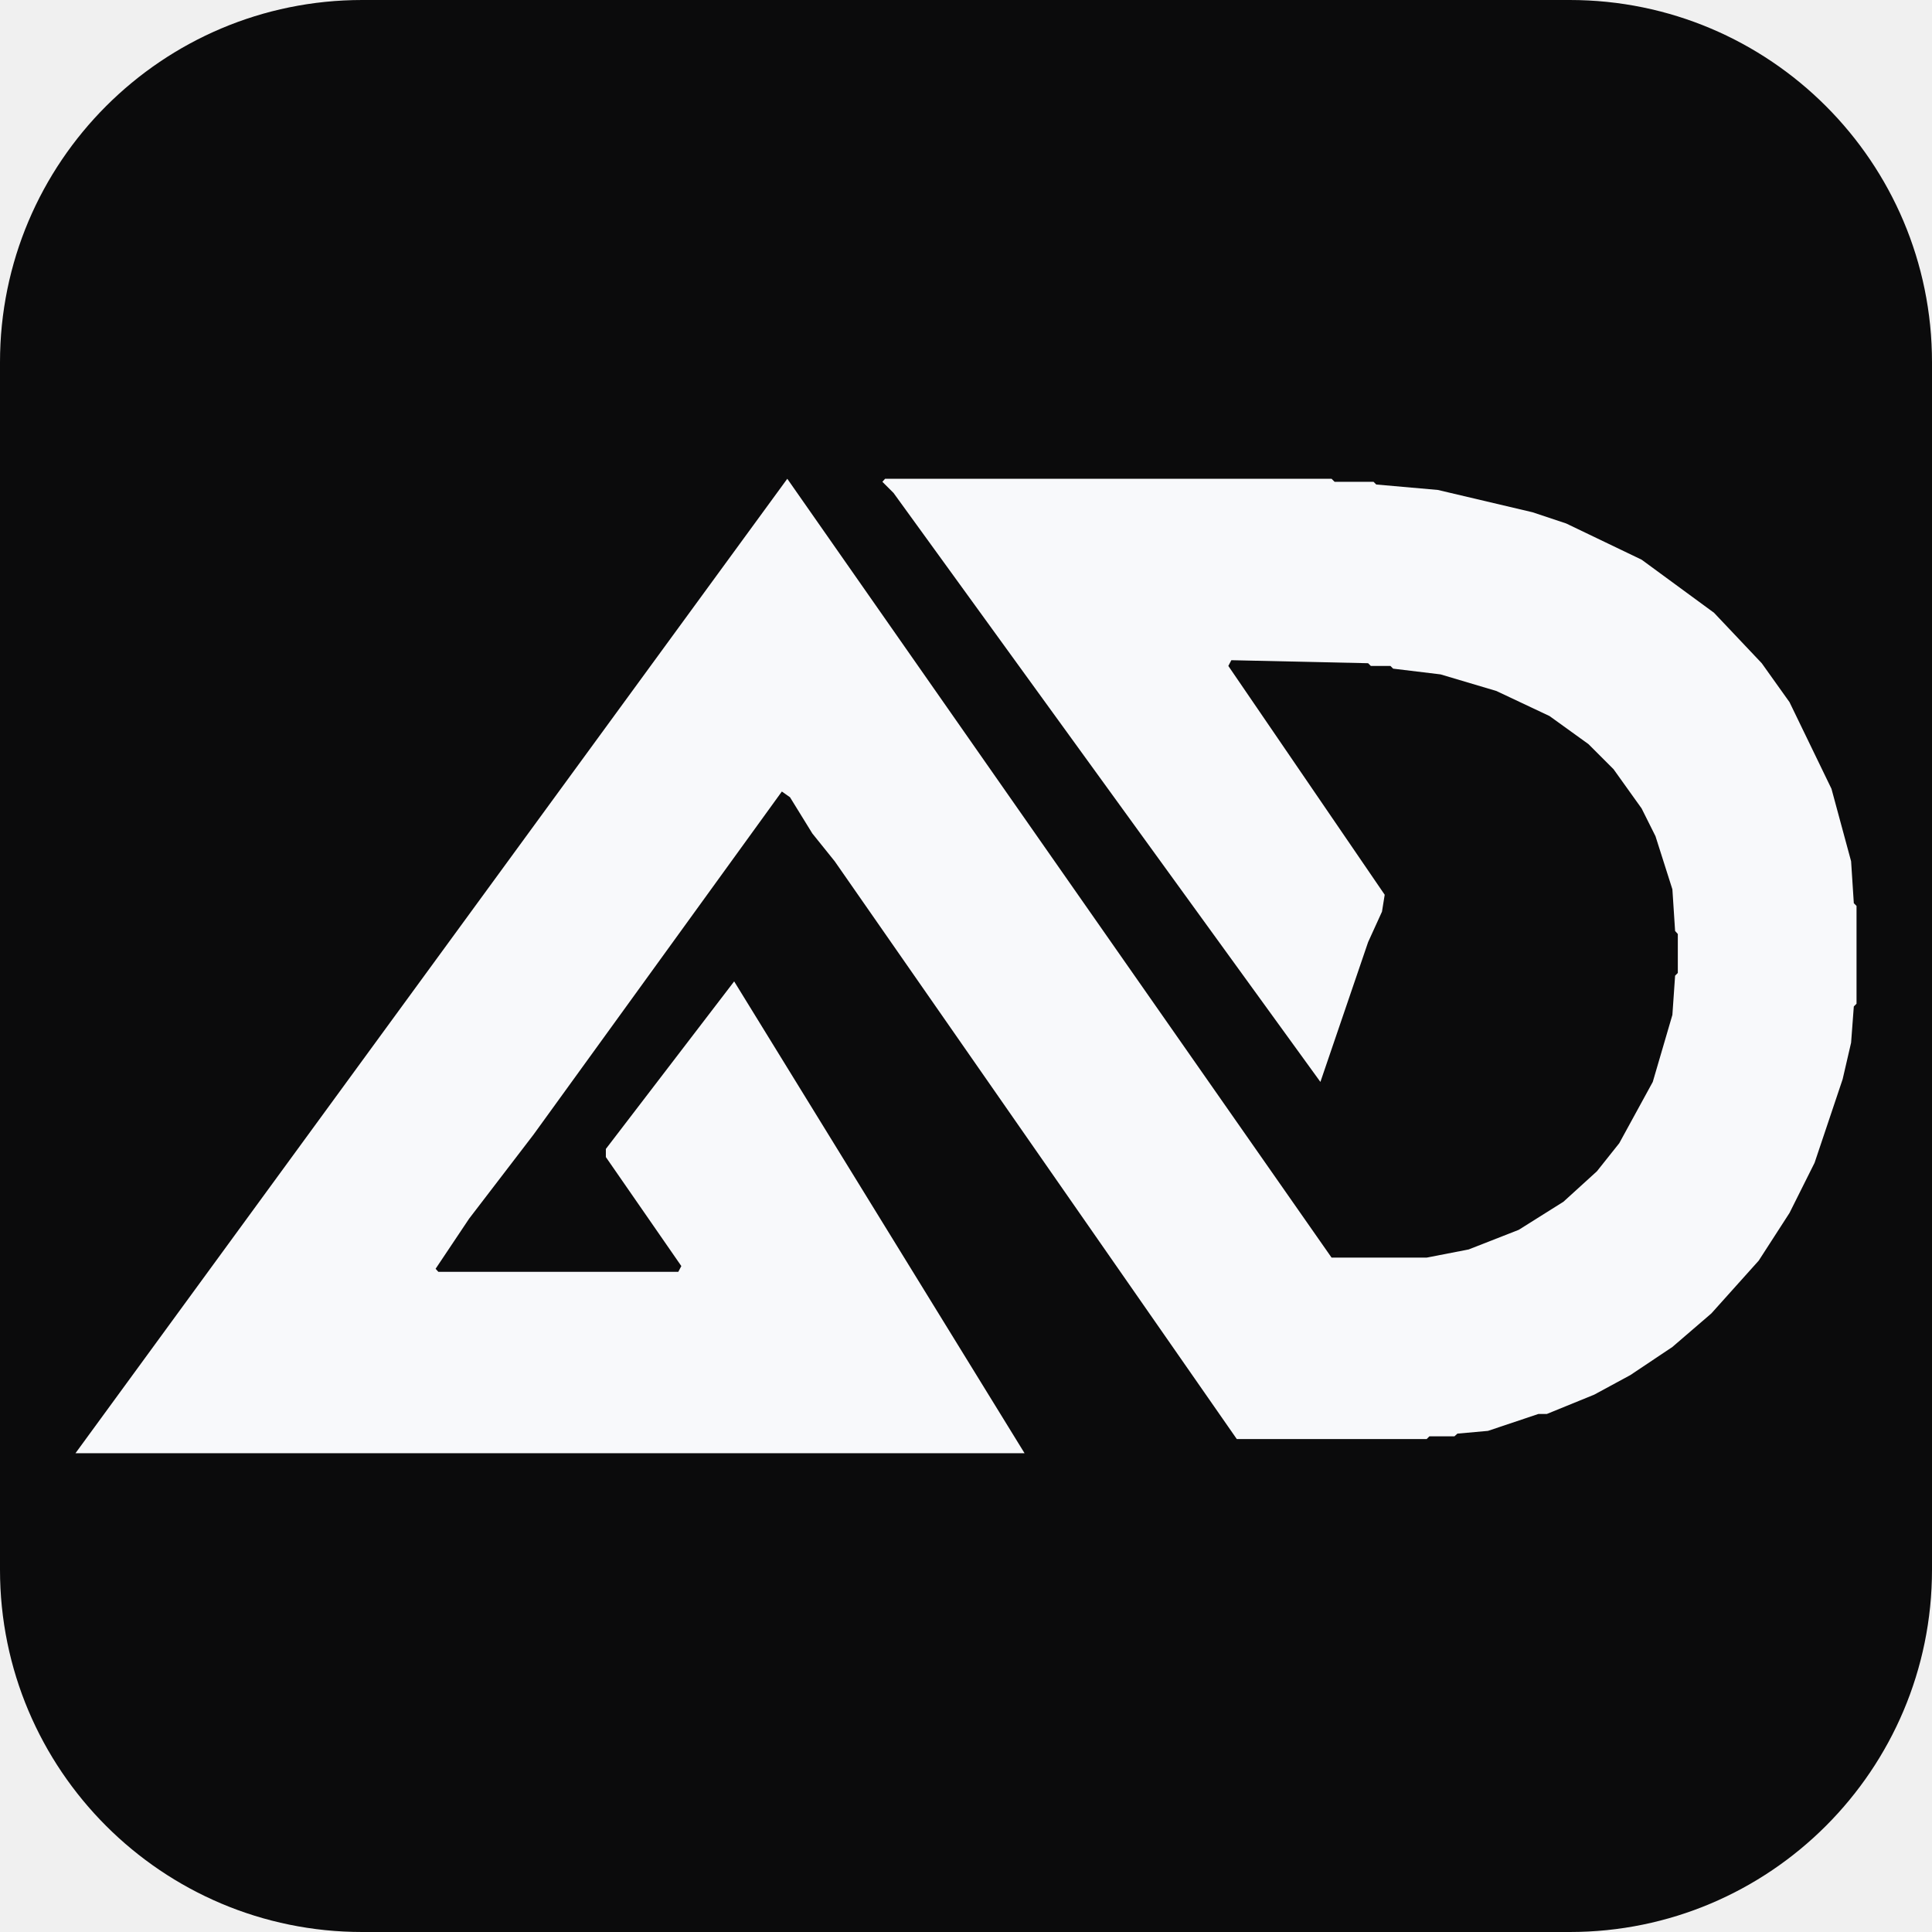
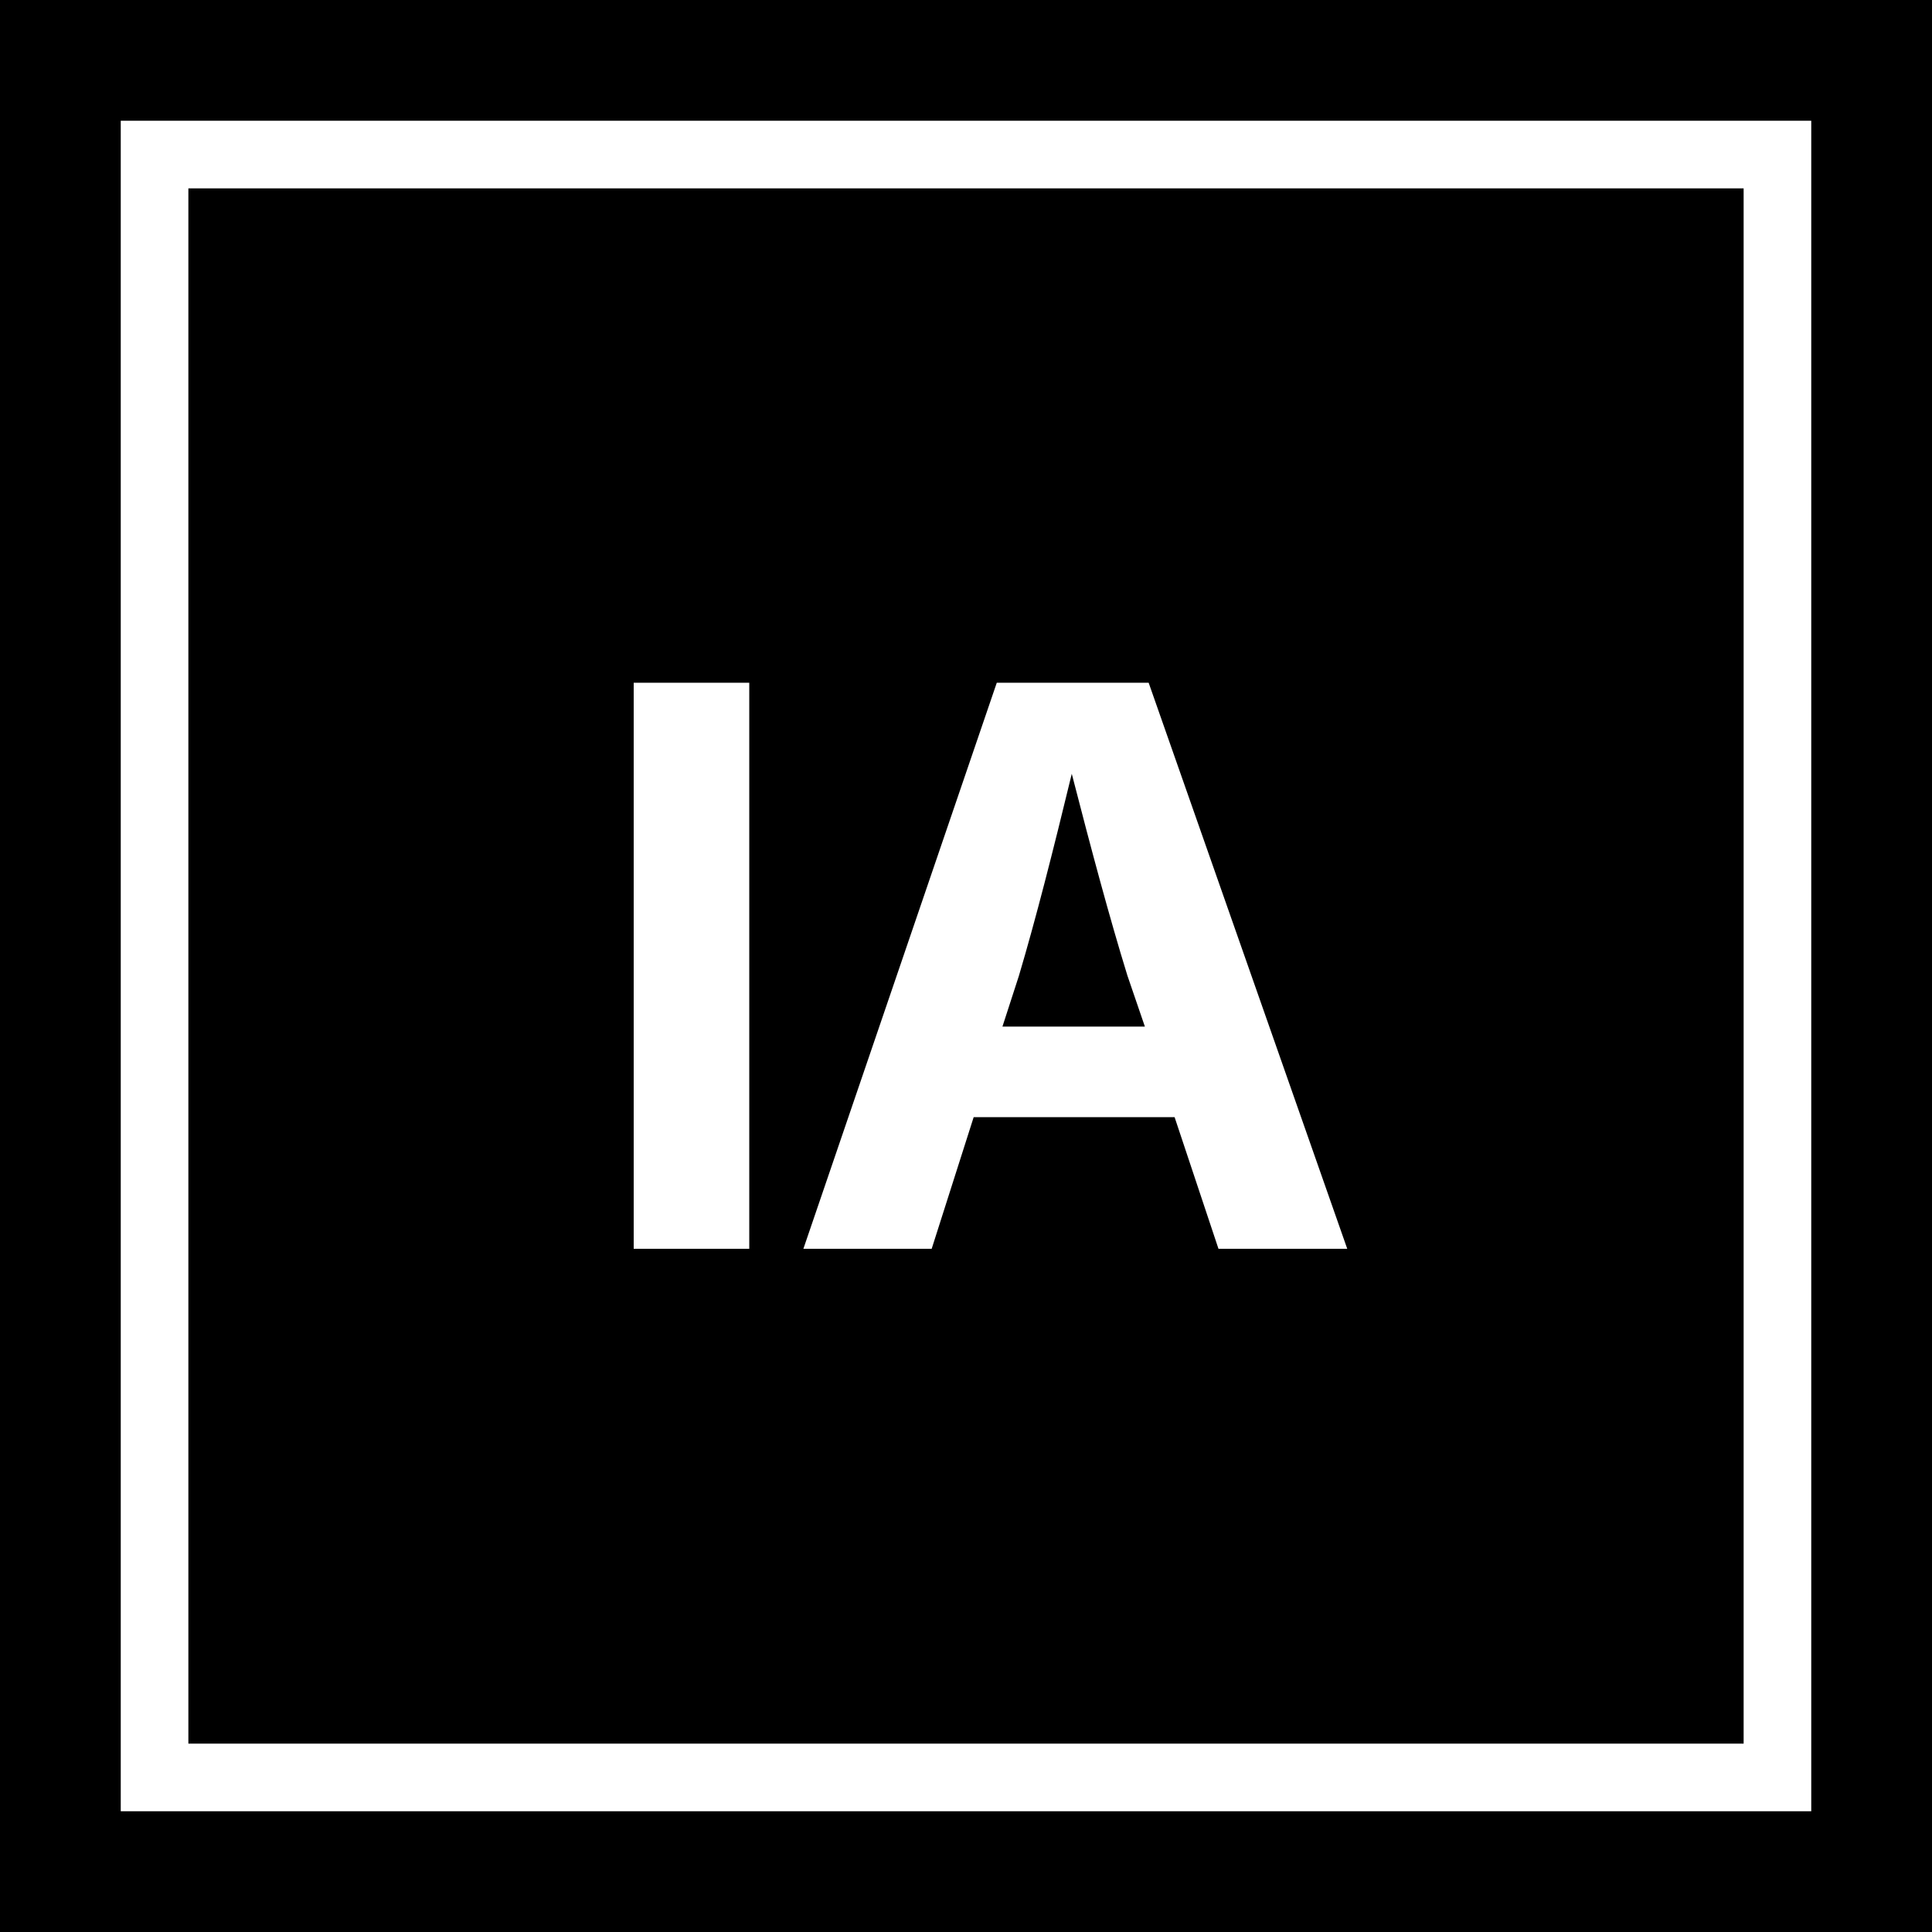
- <svg xmlns="http://www.w3.org/2000/svg" viewBox="0 0 64 64" role="img" aria-label="Alpadev">
-   <rect width="64" height="64" rx="12" fill="#0B0B0C" />
-   <path d="M2.5 48.14 L33.94 48.14 L24.32 32.51 L20.07 38.06 L20.07 38.33 L22.57 41.94 L22.47 42.13 L14.52 42.13 L14.43 42.03 L15.54 40.37 L17.67 37.59 L25.9 26.22 L26.17 26.41 L26.91 27.61 L27.65 28.53 L40.97 47.67 L47.26 47.67 L47.35 47.58 L48.18 47.58 L48.28 47.49 L49.29 47.4 L50.96 46.84 L51.24 46.84 L52.81 46.2 L54.01 45.55 L55.4 44.62 L56.69 43.51 L58.26 41.76 L59.28 40.18 L60.11 38.52 L61.04 35.75 L61.32 34.54 L61.41 33.34 L61.5 33.25 L61.5 30.01 L61.41 29.92 L61.32 28.53 L60.67 26.13 L59.28 23.26 L58.36 21.97 L56.78 20.3 L54.38 18.54 L51.88 17.34 L50.77 16.97 L47.63 16.23 L45.59 16.05 L45.5 15.96 L44.21 15.96 L44.11 15.86 L29.32 15.86 L29.23 15.96 L29.6 16.33 L43.74 35.84 L45.32 31.21 L45.78 30.2 L45.87 29.64 L40.69 22.06 L40.79 21.87 L45.32 21.97 L45.41 22.06 L46.06 22.06 L46.15 22.15 L47.72 22.34 L49.57 22.89 L51.33 23.72 L52.62 24.65 L53.45 25.48 L54.38 26.78 L54.84 27.7 L55.4 29.46 L55.49 30.84 L55.58 30.94 L55.58 32.23 L55.49 32.32 L55.4 33.62 L54.75 35.84 L53.64 37.87 L52.9 38.8 L51.79 39.81 L50.31 40.74 L48.65 41.39 L47.26 41.66 L44.11 41.66 L26.08 15.86 Z" fill="#F8F9FB" />
+ <svg xmlns="http://www.w3.org/2000/svg" viewBox="0 0 64 64" role="img" aria-label="IA desde cero">
+   <rect width="64" height="64" fill="#000000" />
+   <rect x="5.12" y="5.12" width="53.76" height="53.76" fill="none" stroke="#FFFFFF" stroke-width="2.24" />
+   <text x="32.26" y="32" text-anchor="middle" dominant-baseline="central" font-family="-apple-system,'SF Pro Display','SF Pro Text','Helvetica Neue',system-ui,sans-serif" font-weight="700" font-size="25.76" letter-spacing="-0.52" fill="#FFFFFF">IA</text>
</svg>
